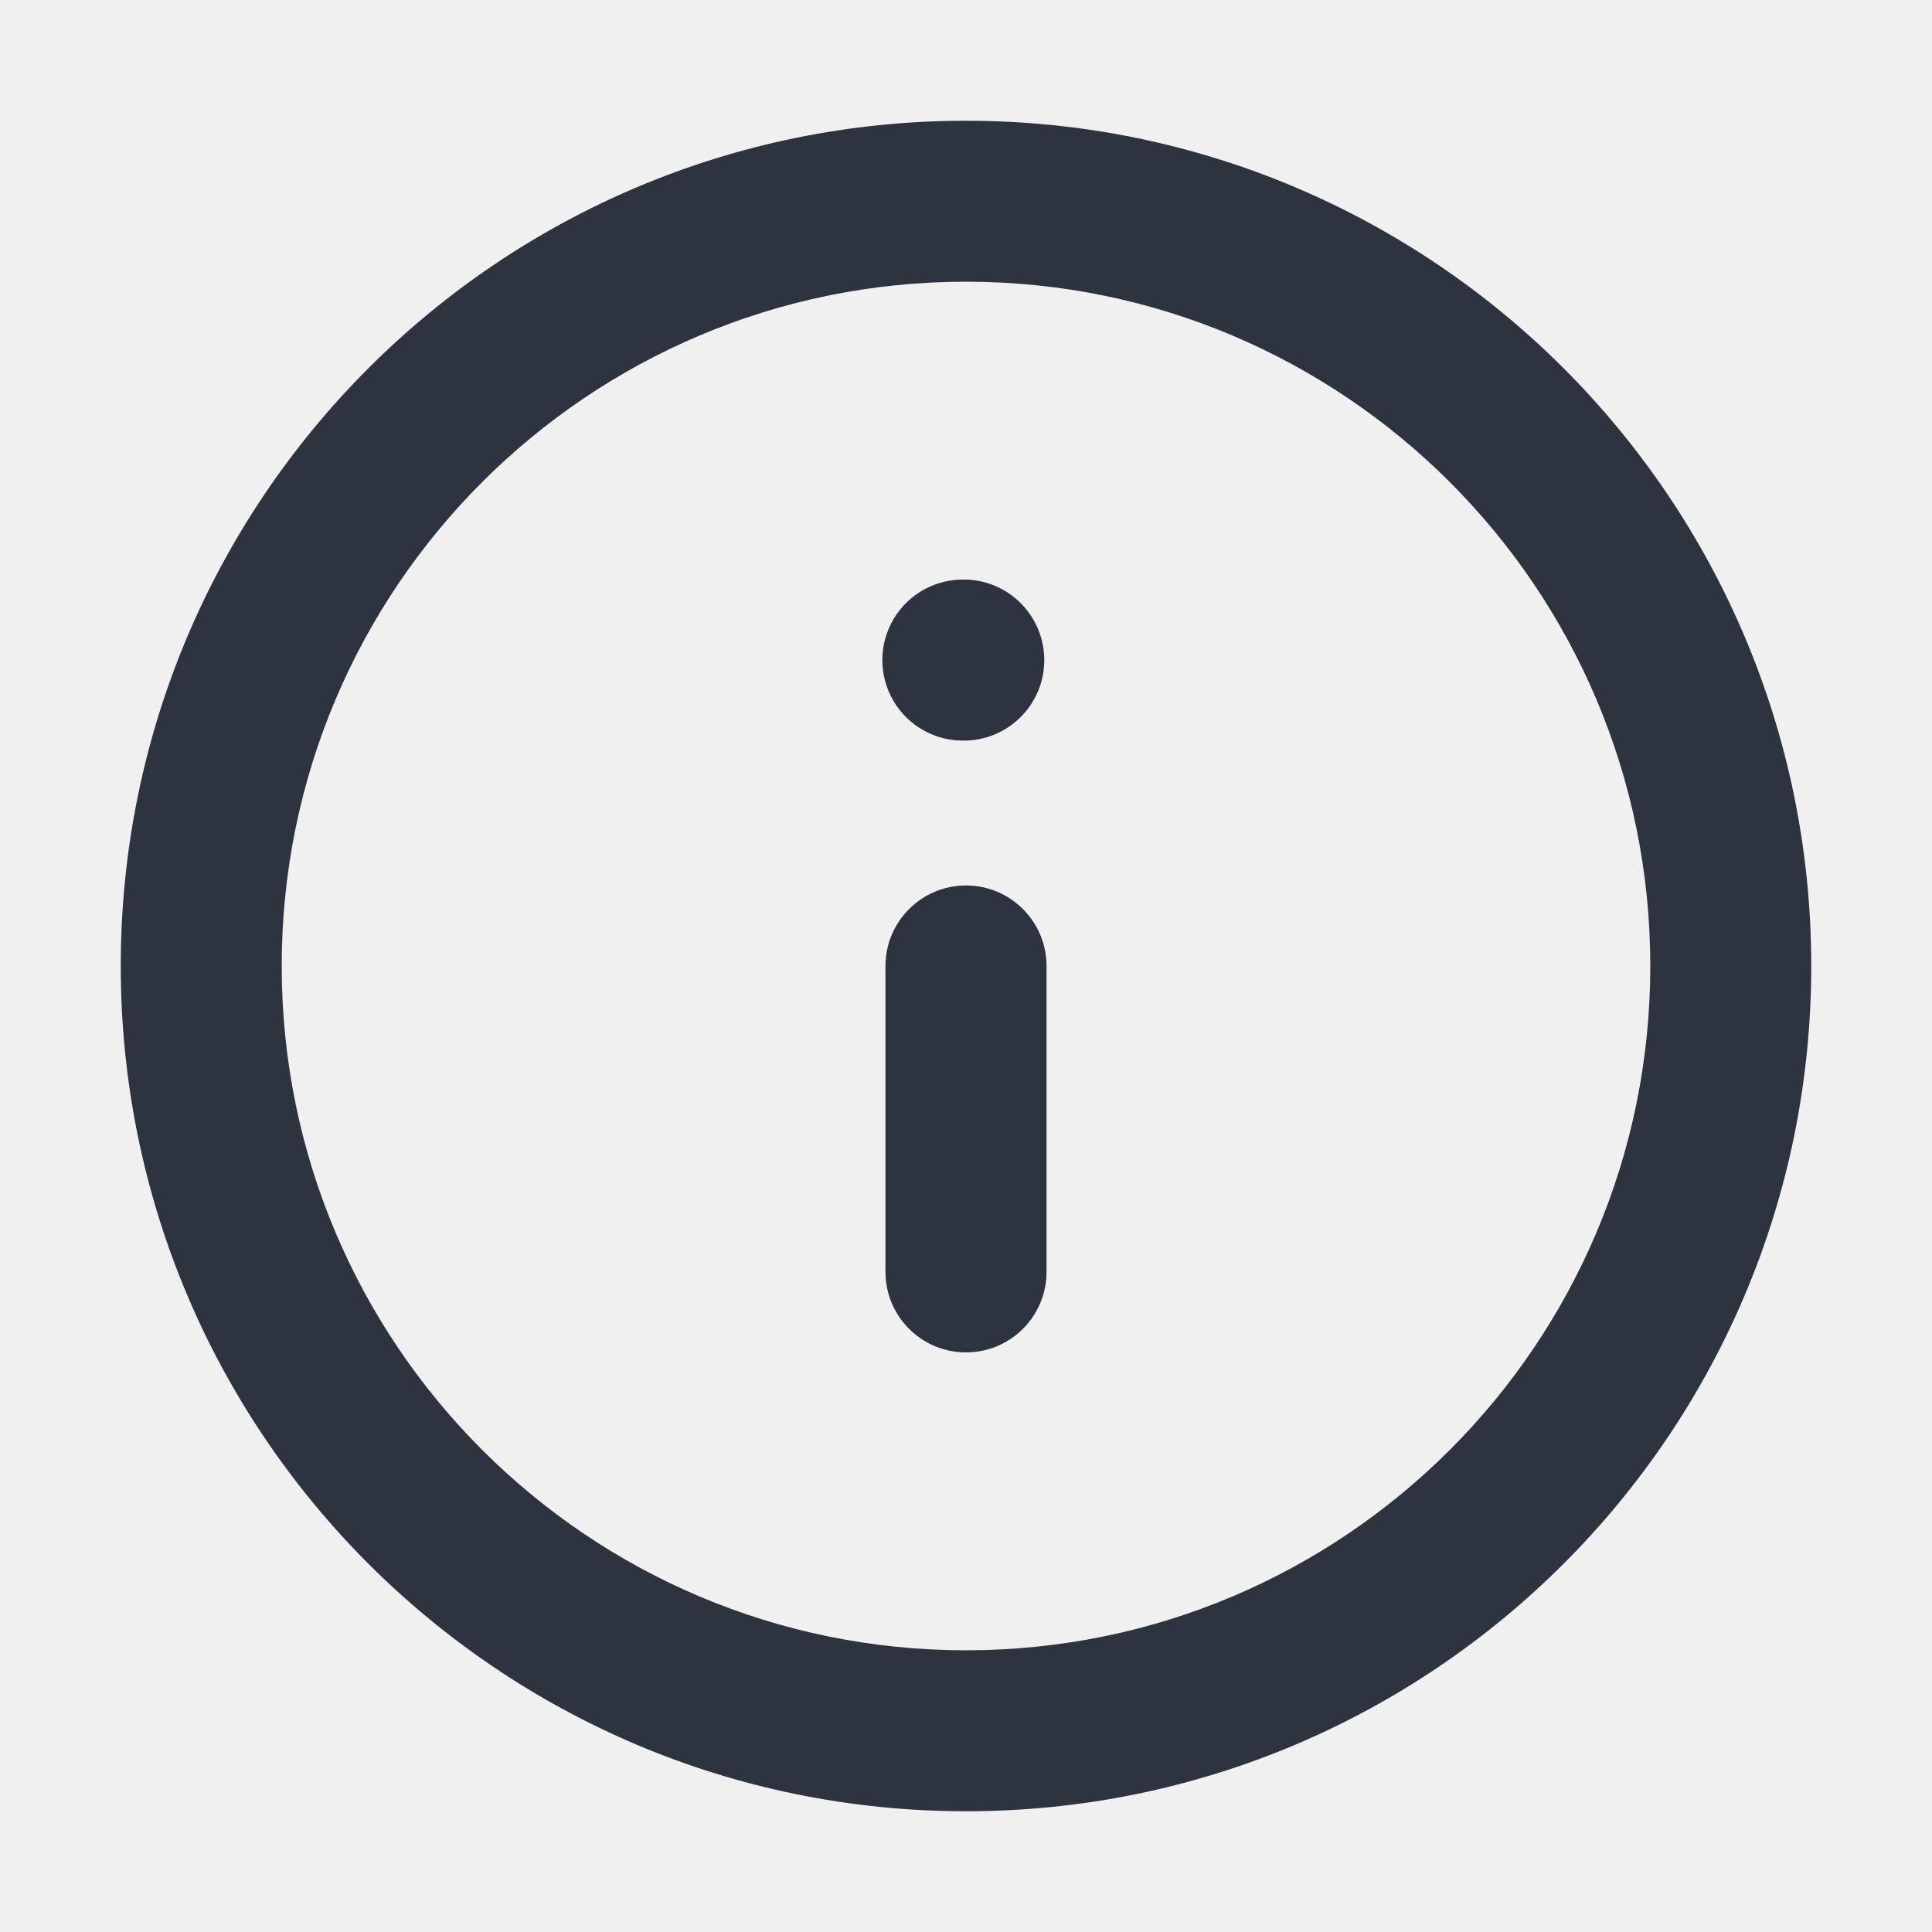
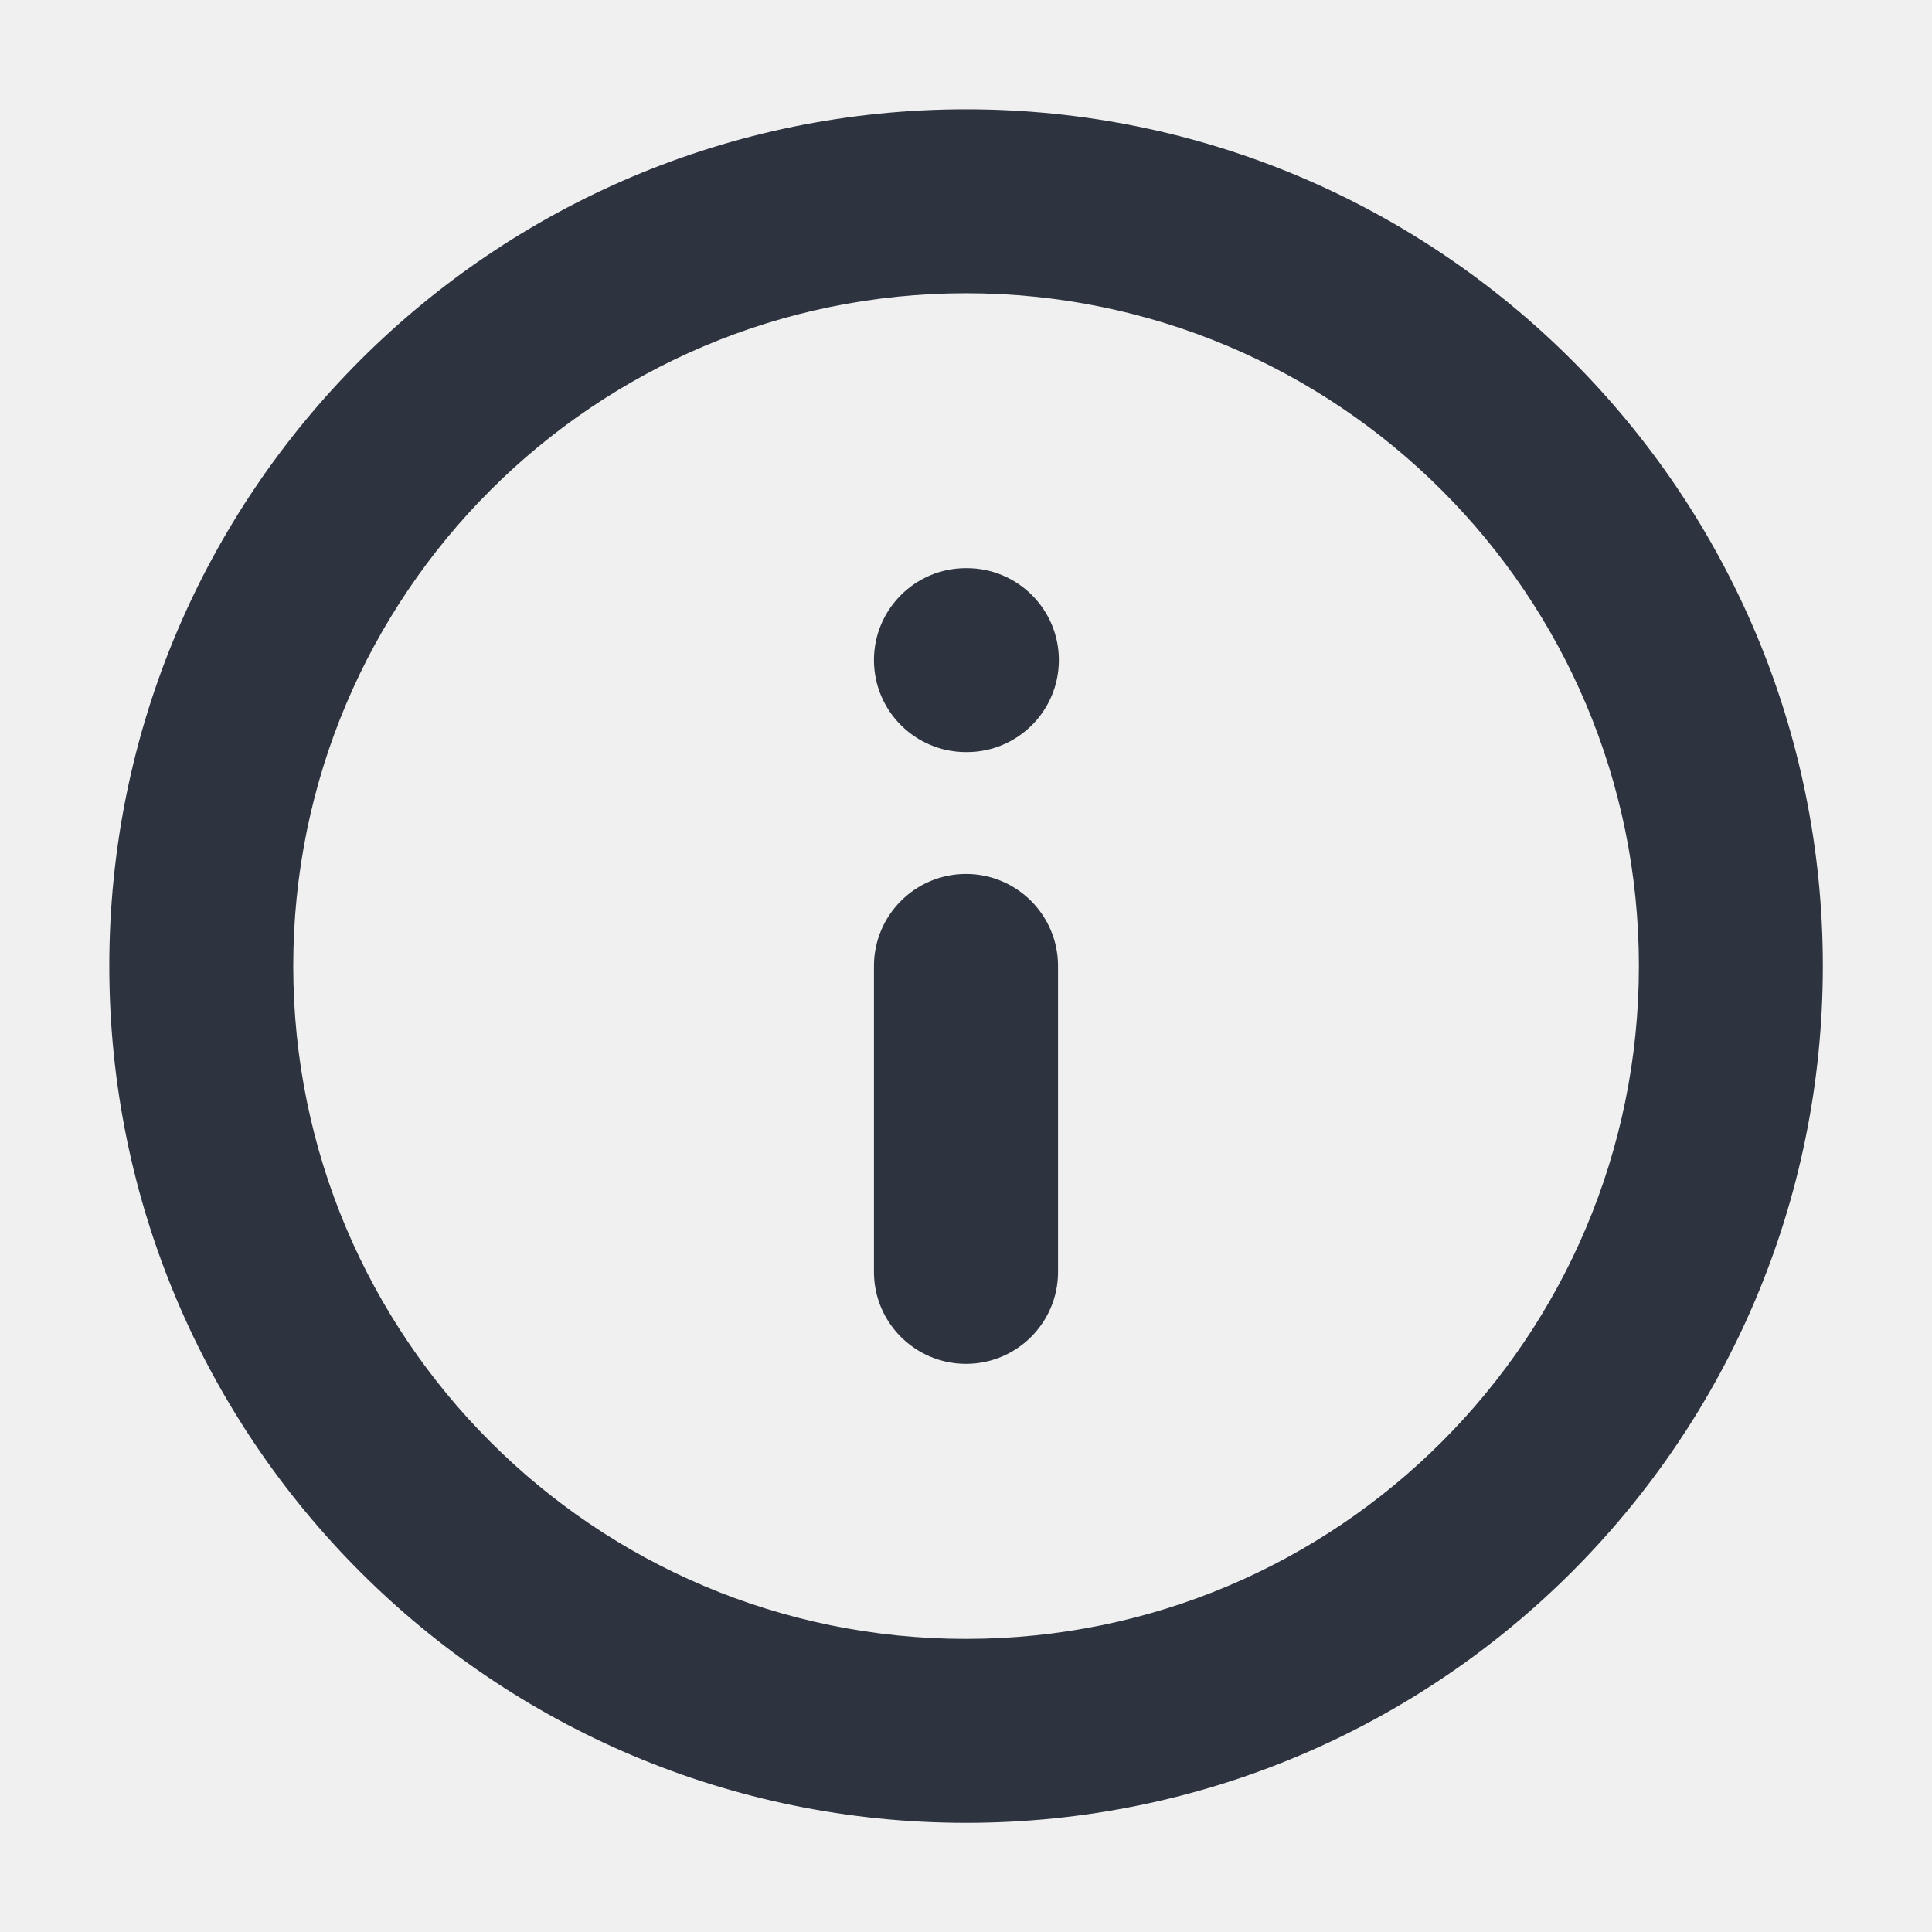
- <svg xmlns="http://www.w3.org/2000/svg" width="16" height="16" fill="none">
-   <path fill="#2D3440" fill-rule="evenodd" d="M8 2.333a5.667 5.667 0 1 0 0 11.334A5.667 5.667 0 0 0 8 2.333ZM1 8a7 7 0 1 1 14 0A7 7 0 0 1 1 8Zm7-.667c.368 0 .667.299.667.667v2.533a.667.667 0 1 1-1.334 0V8c0-.368.299-.667.667-.667ZM8 4.8a.667.667 0 1 0 0 1.333h.007a.667.667 0 0 0 0-1.333H8Z" clip-rule="evenodd" />
+ <svg xmlns="http://www.w3.org/2000/svg" width="14" height="14" viewBox="0 0 14 14" fill="none">
+   <g clip-path="url(#clip0_23167_498)">
+     <path fill-rule="evenodd" clip-rule="evenodd" d="M7 2.125C4.308 2.125 2.125 4.308 2.125 7C2.125 9.693 4.308 11.876 7 11.876C9.693 11.876 11.876 9.693 11.876 7C11.876 4.308 9.693 2.125 7 2.125ZM0.792 7C0.792 3.571 3.571 0.792 7 0.792C10.429 0.792 13.209 3.571 13.209 7C13.209 10.429 10.429 13.209 7 13.209C3.571 13.209 0.792 10.429 0.792 7ZM7 6.333C7.368 6.333 7.667 6.632 7.667 7V9.217C7.667 9.585 7.368 9.883 7 9.883C6.632 9.883 6.333 9.585 6.333 9.217V7C6.333 6.632 6.632 6.333 7 6.333ZM7 4.117C6.632 4.117 6.333 4.415 6.333 4.783C6.333 5.152 6.632 5.45 7 5.45H7.006C7.374 5.45 7.673 5.152 7.673 4.783C7.673 4.415 7.374 4.117 7.006 4.117H7Z" fill="#2D3440" />
+   </g>
+   <defs>
+     <clipPath id="clip0_23167_498">
+       <rect width="14" height="14" fill="white" />
+     </clipPath>
+   </defs>
</svg>
